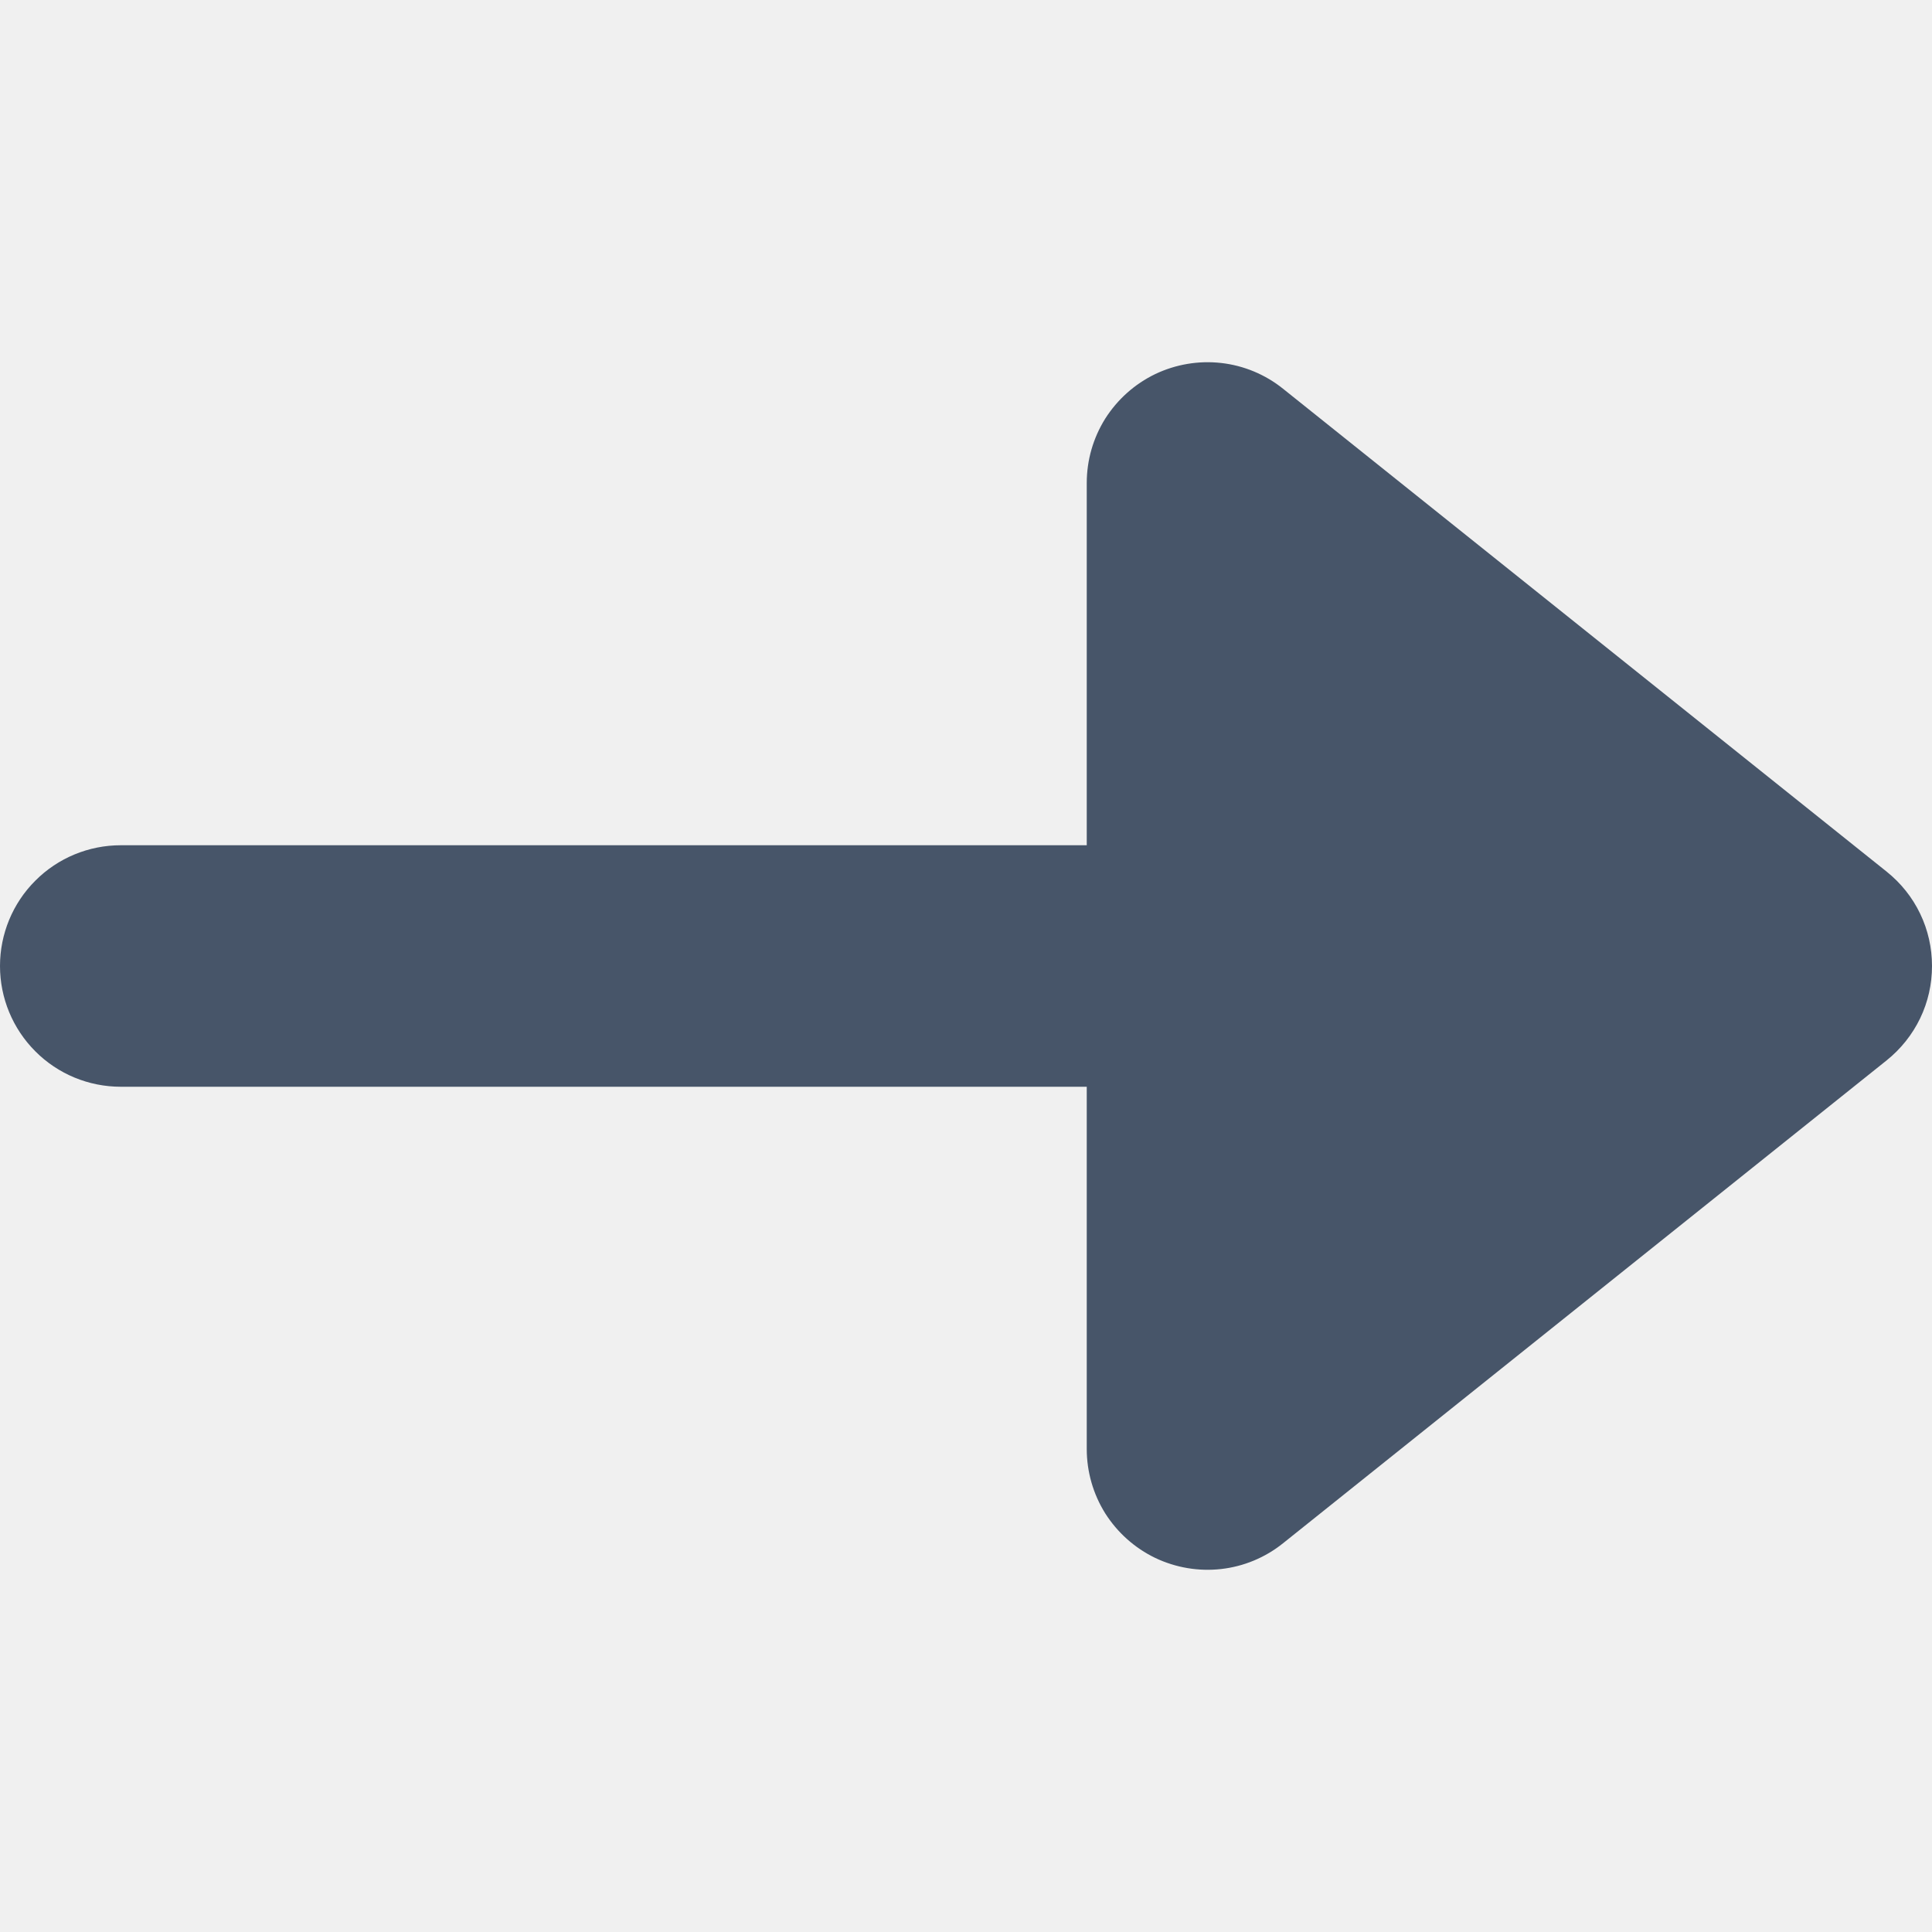
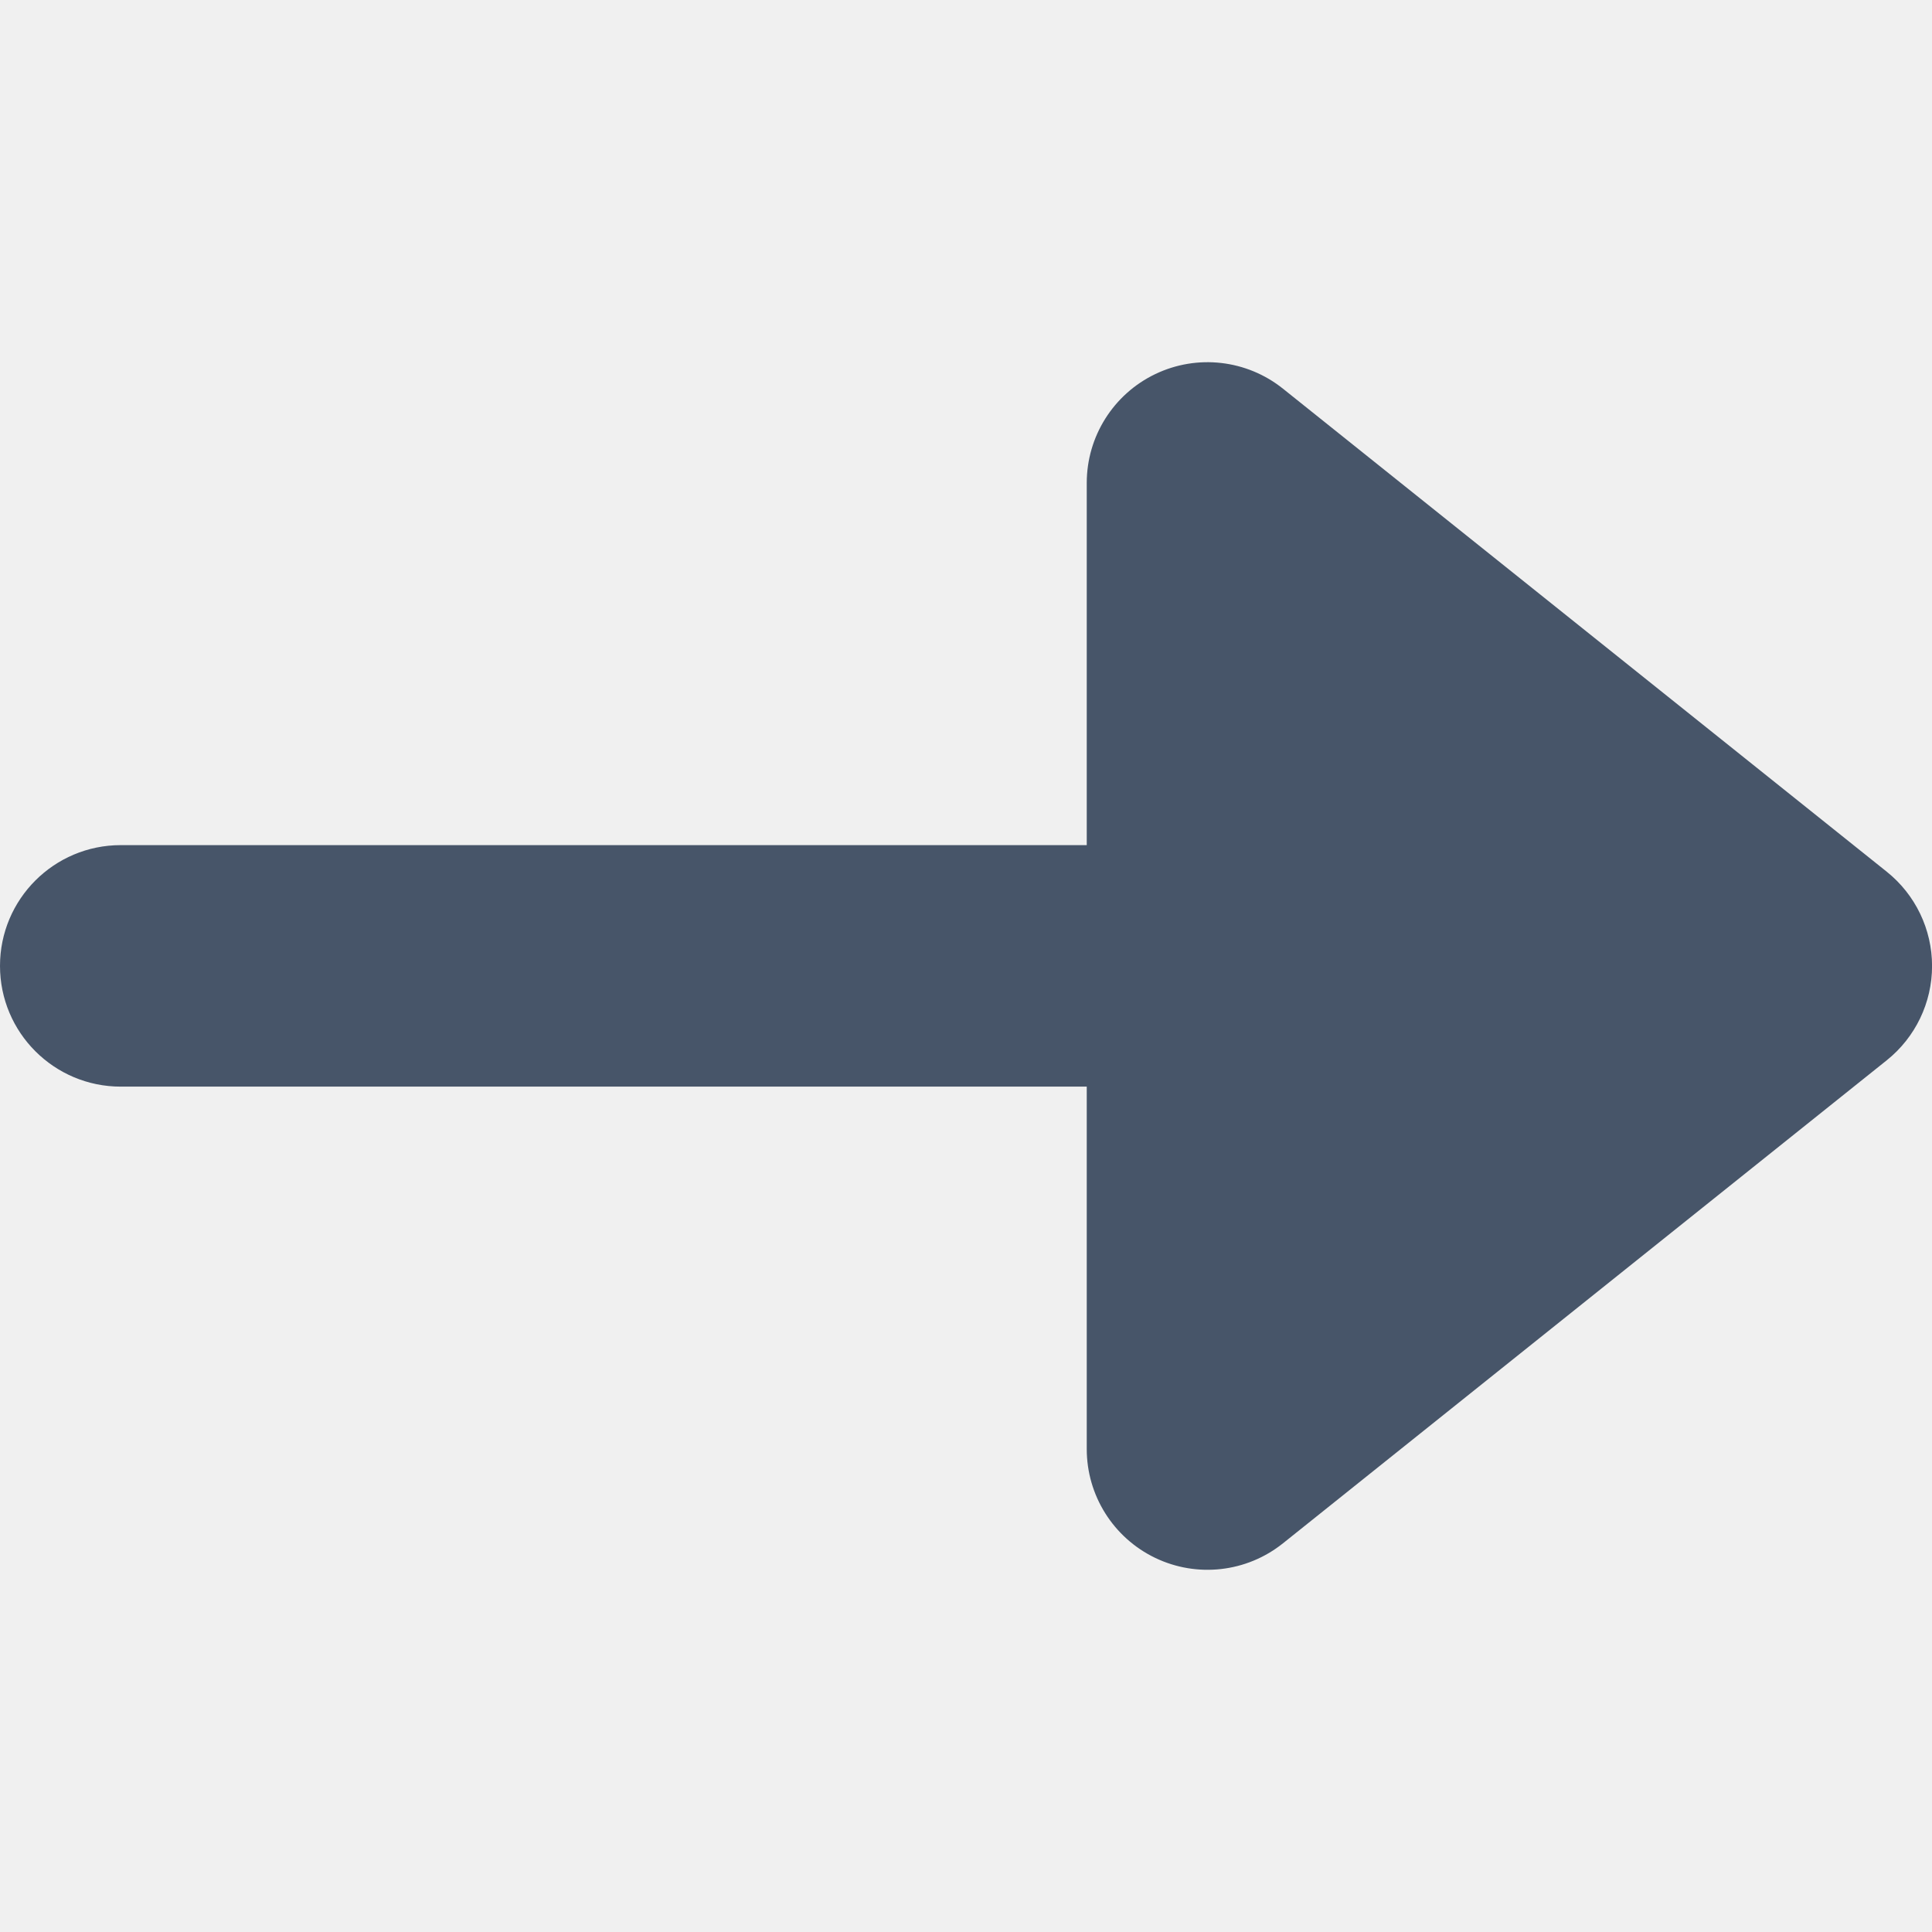
- <svg xmlns="http://www.w3.org/2000/svg" width="16" height="16" viewBox="0 0 16 16" fill="none">
-   <g clip-path="url(#clip0_426_303)">
-     <path d="M10.625 3.219C10.478 3.101 10.3 3.027 10.113 3.006C9.926 2.985 9.737 3.017 9.567 3.098C9.397 3.18 9.254 3.308 9.153 3.467C9.053 3.627 9 3.811 9 4V7H1C0.735 7 0.48 7.105 0.293 7.293C0.105 7.48 0 7.735 0 8C0 8.265 0.105 8.519 0.293 8.707C0.48 8.895 0.735 9 1 9H9V12C9 12.188 9.053 12.373 9.153 12.533C9.254 12.692 9.397 12.82 9.567 12.902C9.737 12.983 9.926 13.015 10.113 12.994C10.3 12.973 10.478 12.899 10.625 12.781L15.625 8.781C15.742 8.687 15.837 8.568 15.902 8.433C15.967 8.298 16 8.15 16 8C16 7.85 15.967 7.702 15.902 7.567C15.837 7.431 15.742 7.313 15.625 7.219L10.625 3.219Z" fill="#475569" />
+ <svg xmlns="http://www.w3.org/2000/svg" width="16" height="16" fill="none" viewBox="0 0 16 16">
+   <g clip-path="url(#a)">
+     <path fill="#475569" d="M10.625 3.219A1 1 0 0 0 9 3.999v3H1a1 1 0 1 0 0 2h8v3a1 1 0 0 0 1.625.782l5-4a1 1 0 0 0 0-1.562z" />
  </g>
  <defs>
-     <clipPath id="clip0_426_303">
-       <rect width="16" height="16" fill="white" />
+     <clipPath id="a">
+       <path fill="#fff" d="M0 0h16v16H0z" />
    </clipPath>
  </defs>
</svg>
